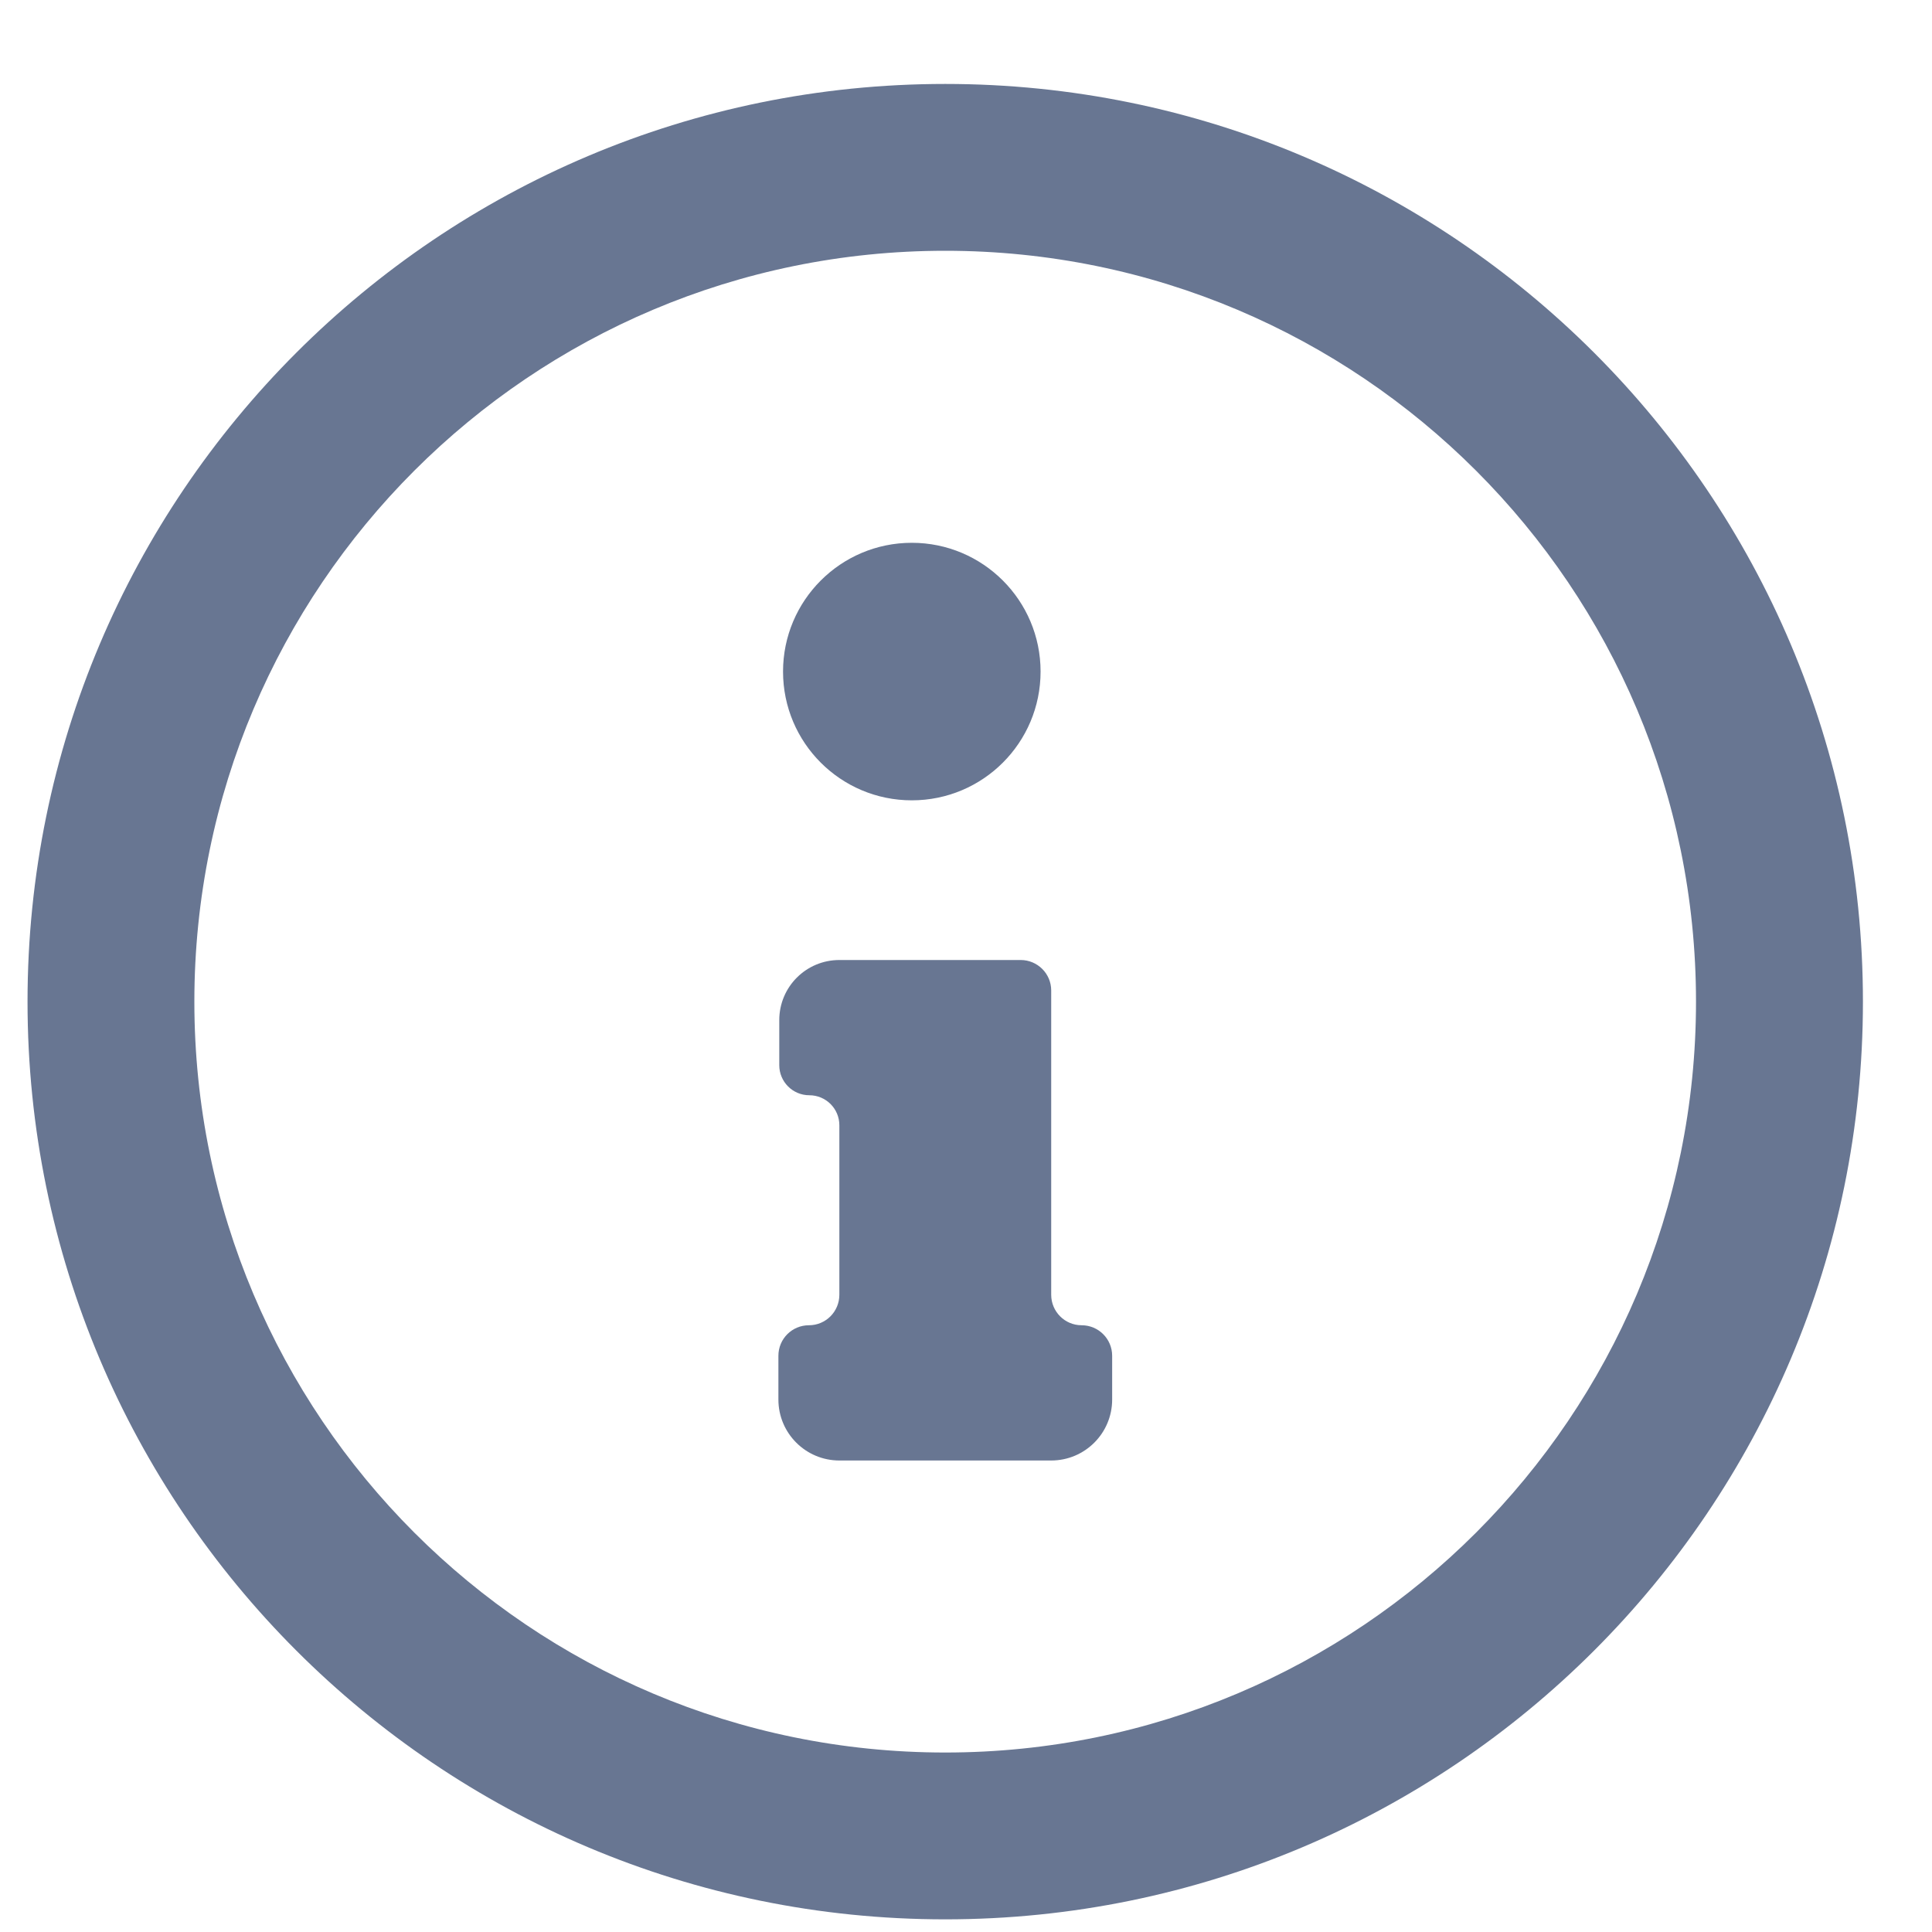
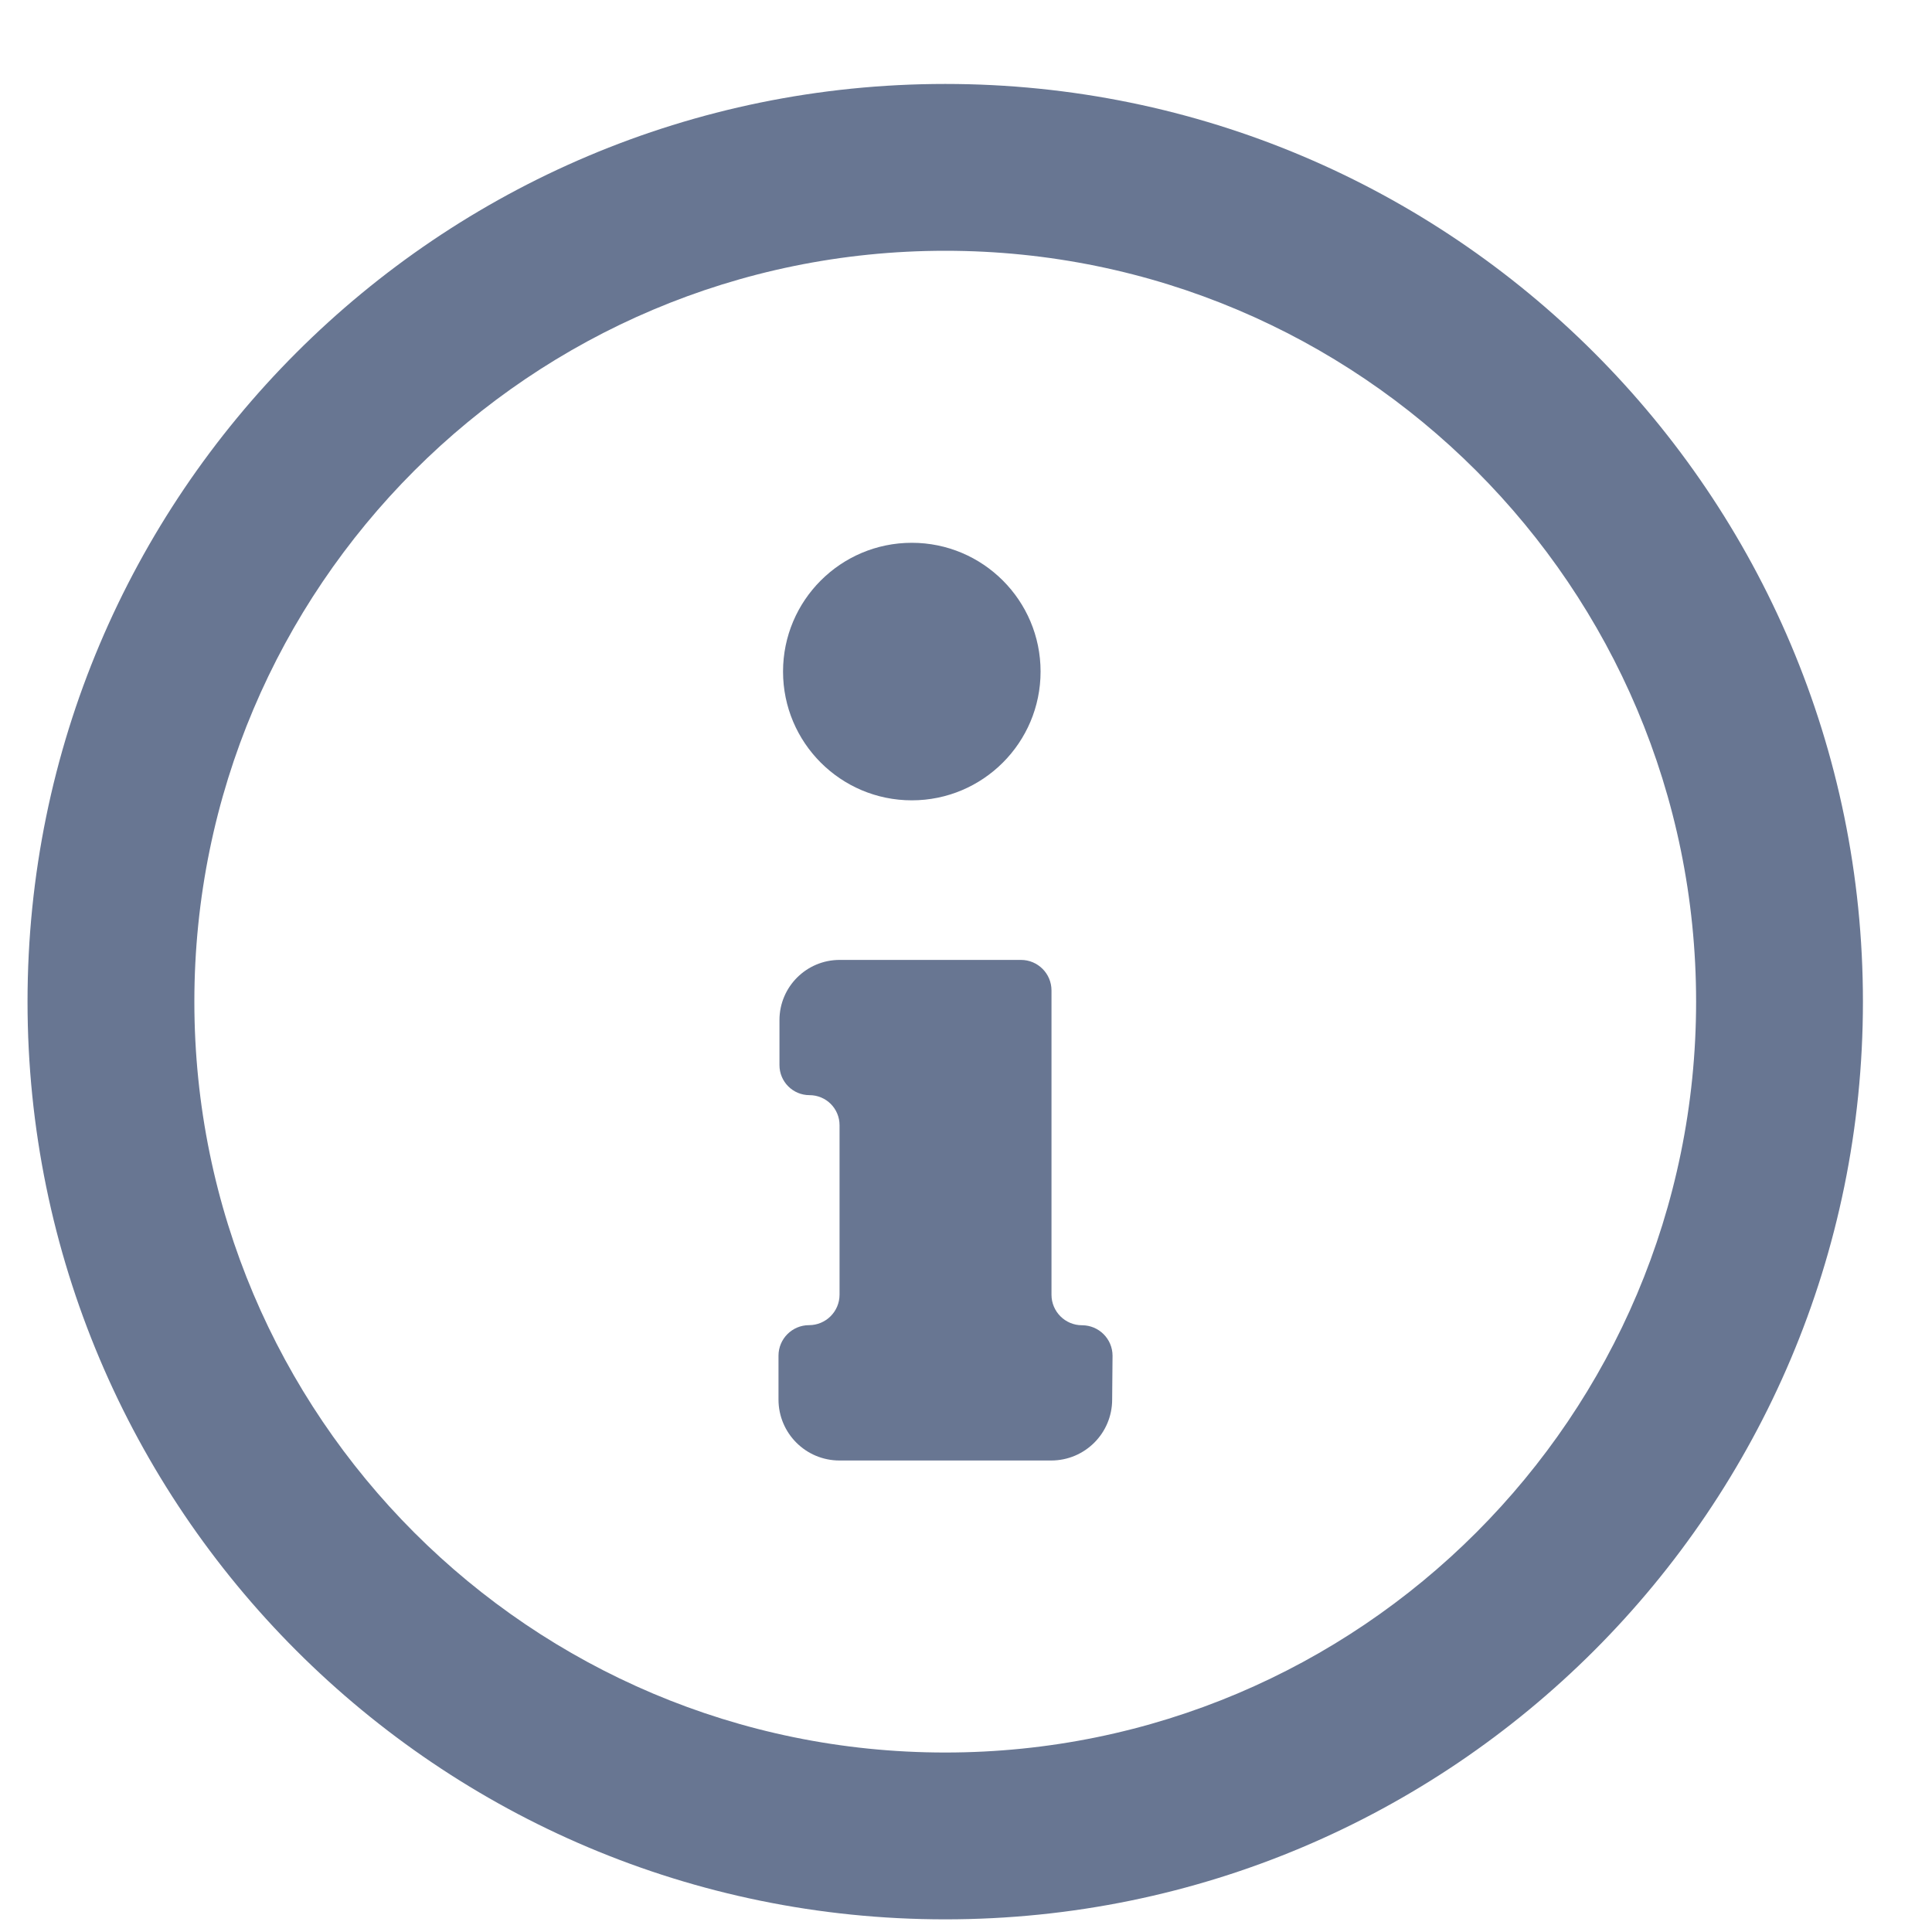
- <svg xmlns="http://www.w3.org/2000/svg" width="20" height="20" viewBox="0 0 20 20" fill="none">
-   <path fill-rule="evenodd" clip-rule="evenodd" d="M9.785 2.596C5.492 2.596 2.012 6.076 2.012 10.369C2.012 14.662 5.492 18.142 9.785 18.142C14.077 18.142 17.557 14.662 17.557 10.369C17.557 6.076 14.077 2.596 9.785 2.596ZM0.285 10.369C0.285 5.122 4.538 0.869 9.785 0.869C15.031 0.869 19.285 5.122 19.285 10.369C19.285 15.616 15.031 19.869 9.785 19.869C4.538 19.869 0.285 15.616 0.285 10.369Z" fill="#687692" />
-   <path d="M9.439 8.285C10.175 8.285 10.772 7.689 10.772 6.952C10.772 6.216 10.175 5.619 9.439 5.619C8.703 5.619 8.106 6.216 8.106 6.952C8.106 7.689 8.703 8.285 9.439 8.285Z" fill="#687692" />
-   <path d="M11.513 14.488C11.513 14.837 11.23 15.119 10.882 15.119H8.689C8.341 15.119 8.058 14.837 8.058 14.488V14.035C8.058 13.86 8.199 13.719 8.374 13.719C8.548 13.719 8.689 13.578 8.689 13.403V11.649C8.689 11.477 8.55 11.338 8.378 11.338C8.206 11.338 8.067 11.198 8.067 11.027V10.56C8.067 10.216 8.345 9.938 8.689 9.938H10.566C10.74 9.938 10.882 10.079 10.882 10.253V13.403C10.882 13.578 11.023 13.719 11.197 13.719C11.371 13.719 11.513 13.86 11.513 14.035V14.488Z" fill="#687692" />
+ <svg xmlns="http://www.w3.org/2000/svg" fill="none" height="20" viewBox="0 0 20 20" width="20">
+   <g fill="#687692">
+     <path clip-rule="evenodd" d="m9.785 2.596c-4.293 0-7.773 3.48-7.773 7.773 0 4.293 3.48 7.773 7.773 7.773 4.293 0 7.773-3.48 7.773-7.773 0-4.293-3.48-7.773-7.773-7.773zm-9.5 7.773c0-5.247 4.253-9.5 9.5-9.5 5.247 0 9.5 4.253 9.5 9.5 0 5.247-4.253 9.5-9.5 9.5-5.247 0-9.5-4.253-9.5-9.5z" fill-rule="evenodd" />
+     <path d="m9.439 8.285c.736 0 1.333-.597 1.333-1.333s-.597-1.333-1.333-1.333c-.736 0-1.333.597-1.333 1.333s.597 1.333 1.333 1.333z" />
+     <path d="m11.513 14.488c0 .349-.283.631-.631.631h-2.192c-.349 0-.631-.283-.631-.631v-.454c0-.174.141-.316.316-.316.174 0 .316-.141.316-.316v-1.754c0-.172-.139-.311-.311-.311-.172 0-.311-.139-.311-.311v-.466c0-.344.279-.623.623-.623h1.877c.174 0 .316.141.316.316v3.15c0 .174.141.316.316.316.174 0 .316.141.316.316z" />
+   </g>
</svg>
